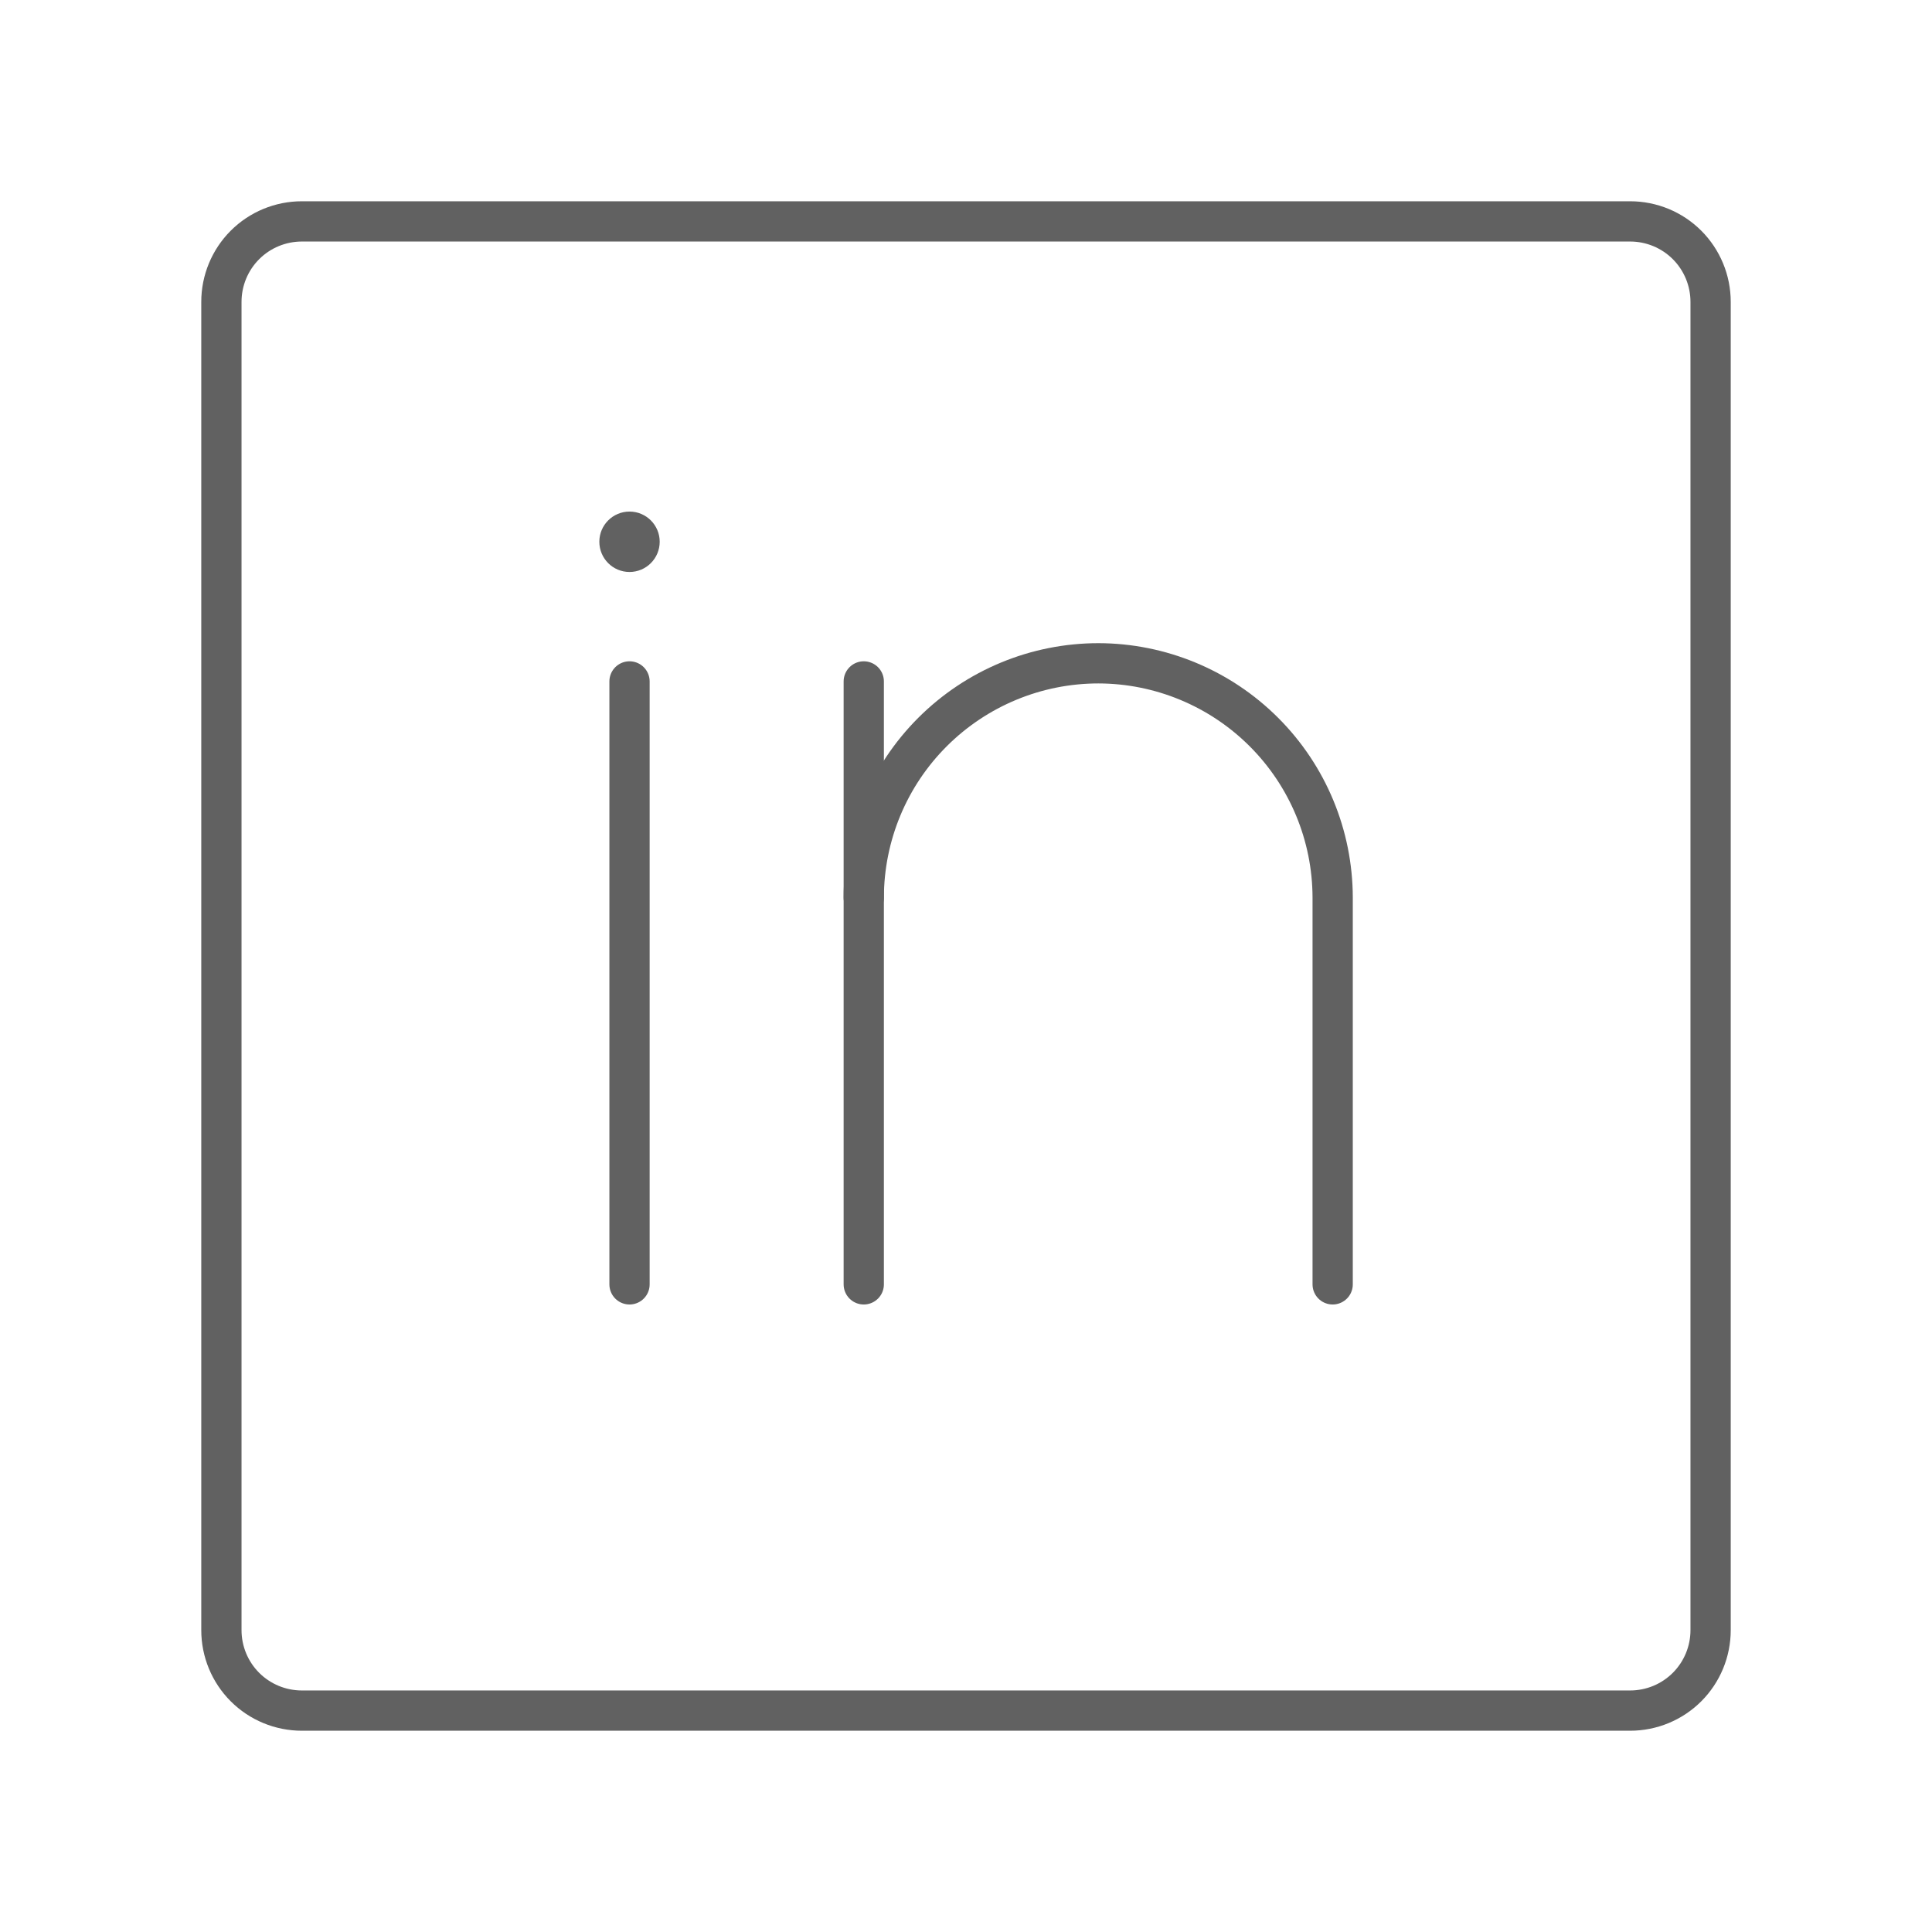
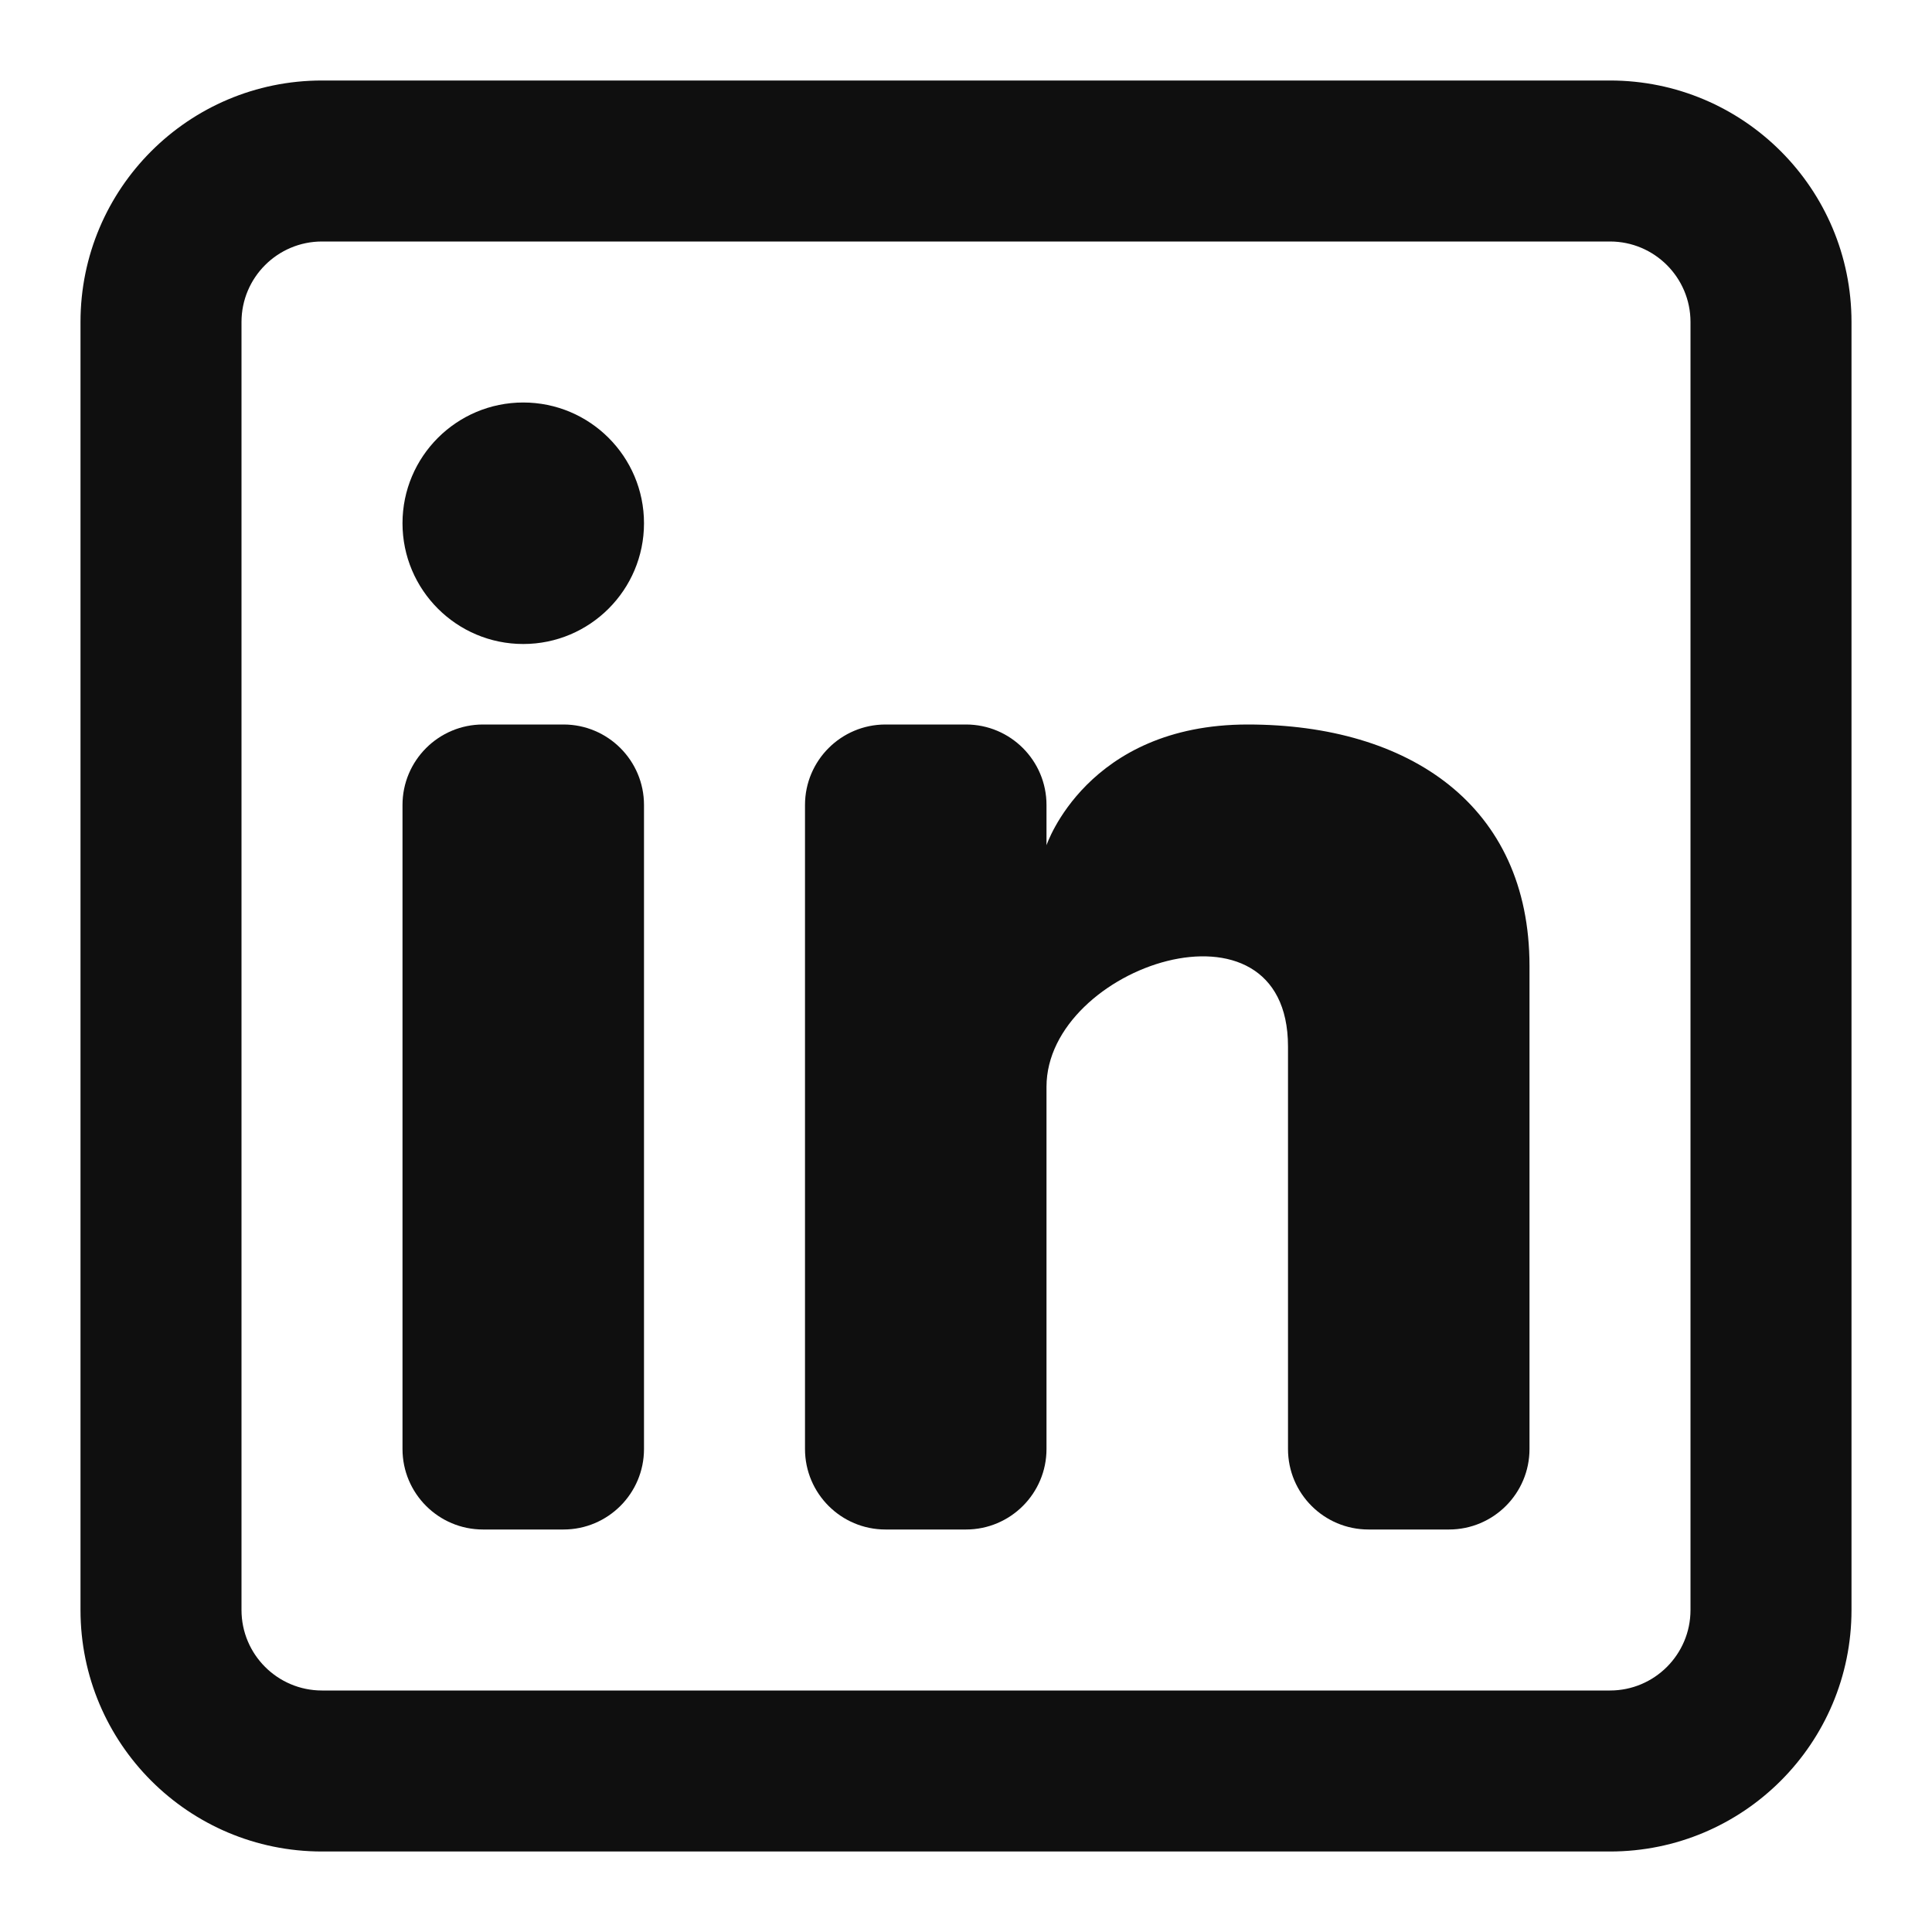
- <svg xmlns="http://www.w3.org/2000/svg" width="37" height="37" viewBox="0 0 37 37" fill="none">
-   <path d="M12.056 10.954C12.375 10.954 12.634 10.695 12.634 10.375C12.634 10.056 12.375 9.797 12.056 9.797C11.737 9.797 11.478 10.056 11.478 10.375C11.478 10.695 11.737 10.954 12.056 10.954Z" fill="#616161" />
-   <path d="M12.056 13.05V24.597" stroke="#616161" stroke-width="0.771" stroke-linecap="round" stroke-linejoin="round" />
-   <path d="M25.522 24.597V17.19C25.52 16 25.047 14.861 24.206 14.02C23.365 13.179 22.225 12.705 21.036 12.703C19.846 12.703 18.704 13.176 17.861 14.017C17.018 14.858 16.544 15.999 16.542 17.19V24.597" stroke="#616161" stroke-width="0.771" stroke-linecap="round" stroke-linejoin="round" />
-   <path d="M16.542 17.19V13.05" stroke="#616161" stroke-width="0.771" stroke-linecap="round" stroke-linejoin="round" />
-   <path d="M31.219 4.24H5.781C5.372 4.24 4.98 4.402 4.691 4.691C4.402 4.98 4.24 5.372 4.24 5.781V31.219C4.24 31.628 4.402 32.02 4.691 32.309C4.98 32.598 5.372 32.76 5.781 32.76H31.219C31.628 32.76 32.02 32.598 32.309 32.309C32.598 32.02 32.76 31.628 32.76 31.219V5.781C32.76 5.372 32.598 4.98 32.309 4.691C32.02 4.402 31.628 4.24 31.219 4.24Z" stroke="#616161" stroke-width="0.771" stroke-linecap="round" stroke-linejoin="round" />
+ <svg xmlns="http://www.w3.org/2000/svg" width="800px" height="800px" viewBox="0 0 24 24" fill="none">
+   <path d="M6.5 8C7.328 8 8 7.328 8 6.5C8 5.672 7.328 5 6.5 5C5.672 5 5 5.672 5 6.5C5 7.328 5.672 8 6.5 8Z" fill="#0F0F0F" />
+   <path d="M5 10C5 9.448 5.448 9 6 9H7C7.552 9 8 9.448 8 10V18C8 18.552 7.552 19 7 19H6C5.448 19 5 18.552 5 18V10Z" fill="#0F0F0F" />
+   <path d="M11 19H12C12.552 19 13 18.552 13 18V13.5C13 12 16 11 16 13V18C16 18.553 16.448 19 17 19H18C18.552 19 19 18.552 19 18V12C19 10 17.5 9 15.5 9C13.5 9 13 10.5 13 10.5V10C13 9.448 12.552 9 12 9H11C10.448 9 10 9.448 10 10V18C10 18.552 10.448 19 11 19Z" fill="#0F0F0F" />
+   <path fill-rule="evenodd" clip-rule="evenodd" d="M20 1C21.657 1 23 2.343 23 4V20C23 21.657 21.657 23 20 23H4C2.343 23 1 21.657 1 20V4C1 2.343 2.343 1 4 1H20ZM20 3C20.552 3 21 3.448 21 4V20C21 20.552 20.552 21 20 21H4C3.448 21 3 20.552 3 20V4C3 3.448 3.448 3 4 3H20Z" fill="#0F0F0F" />
</svg>
